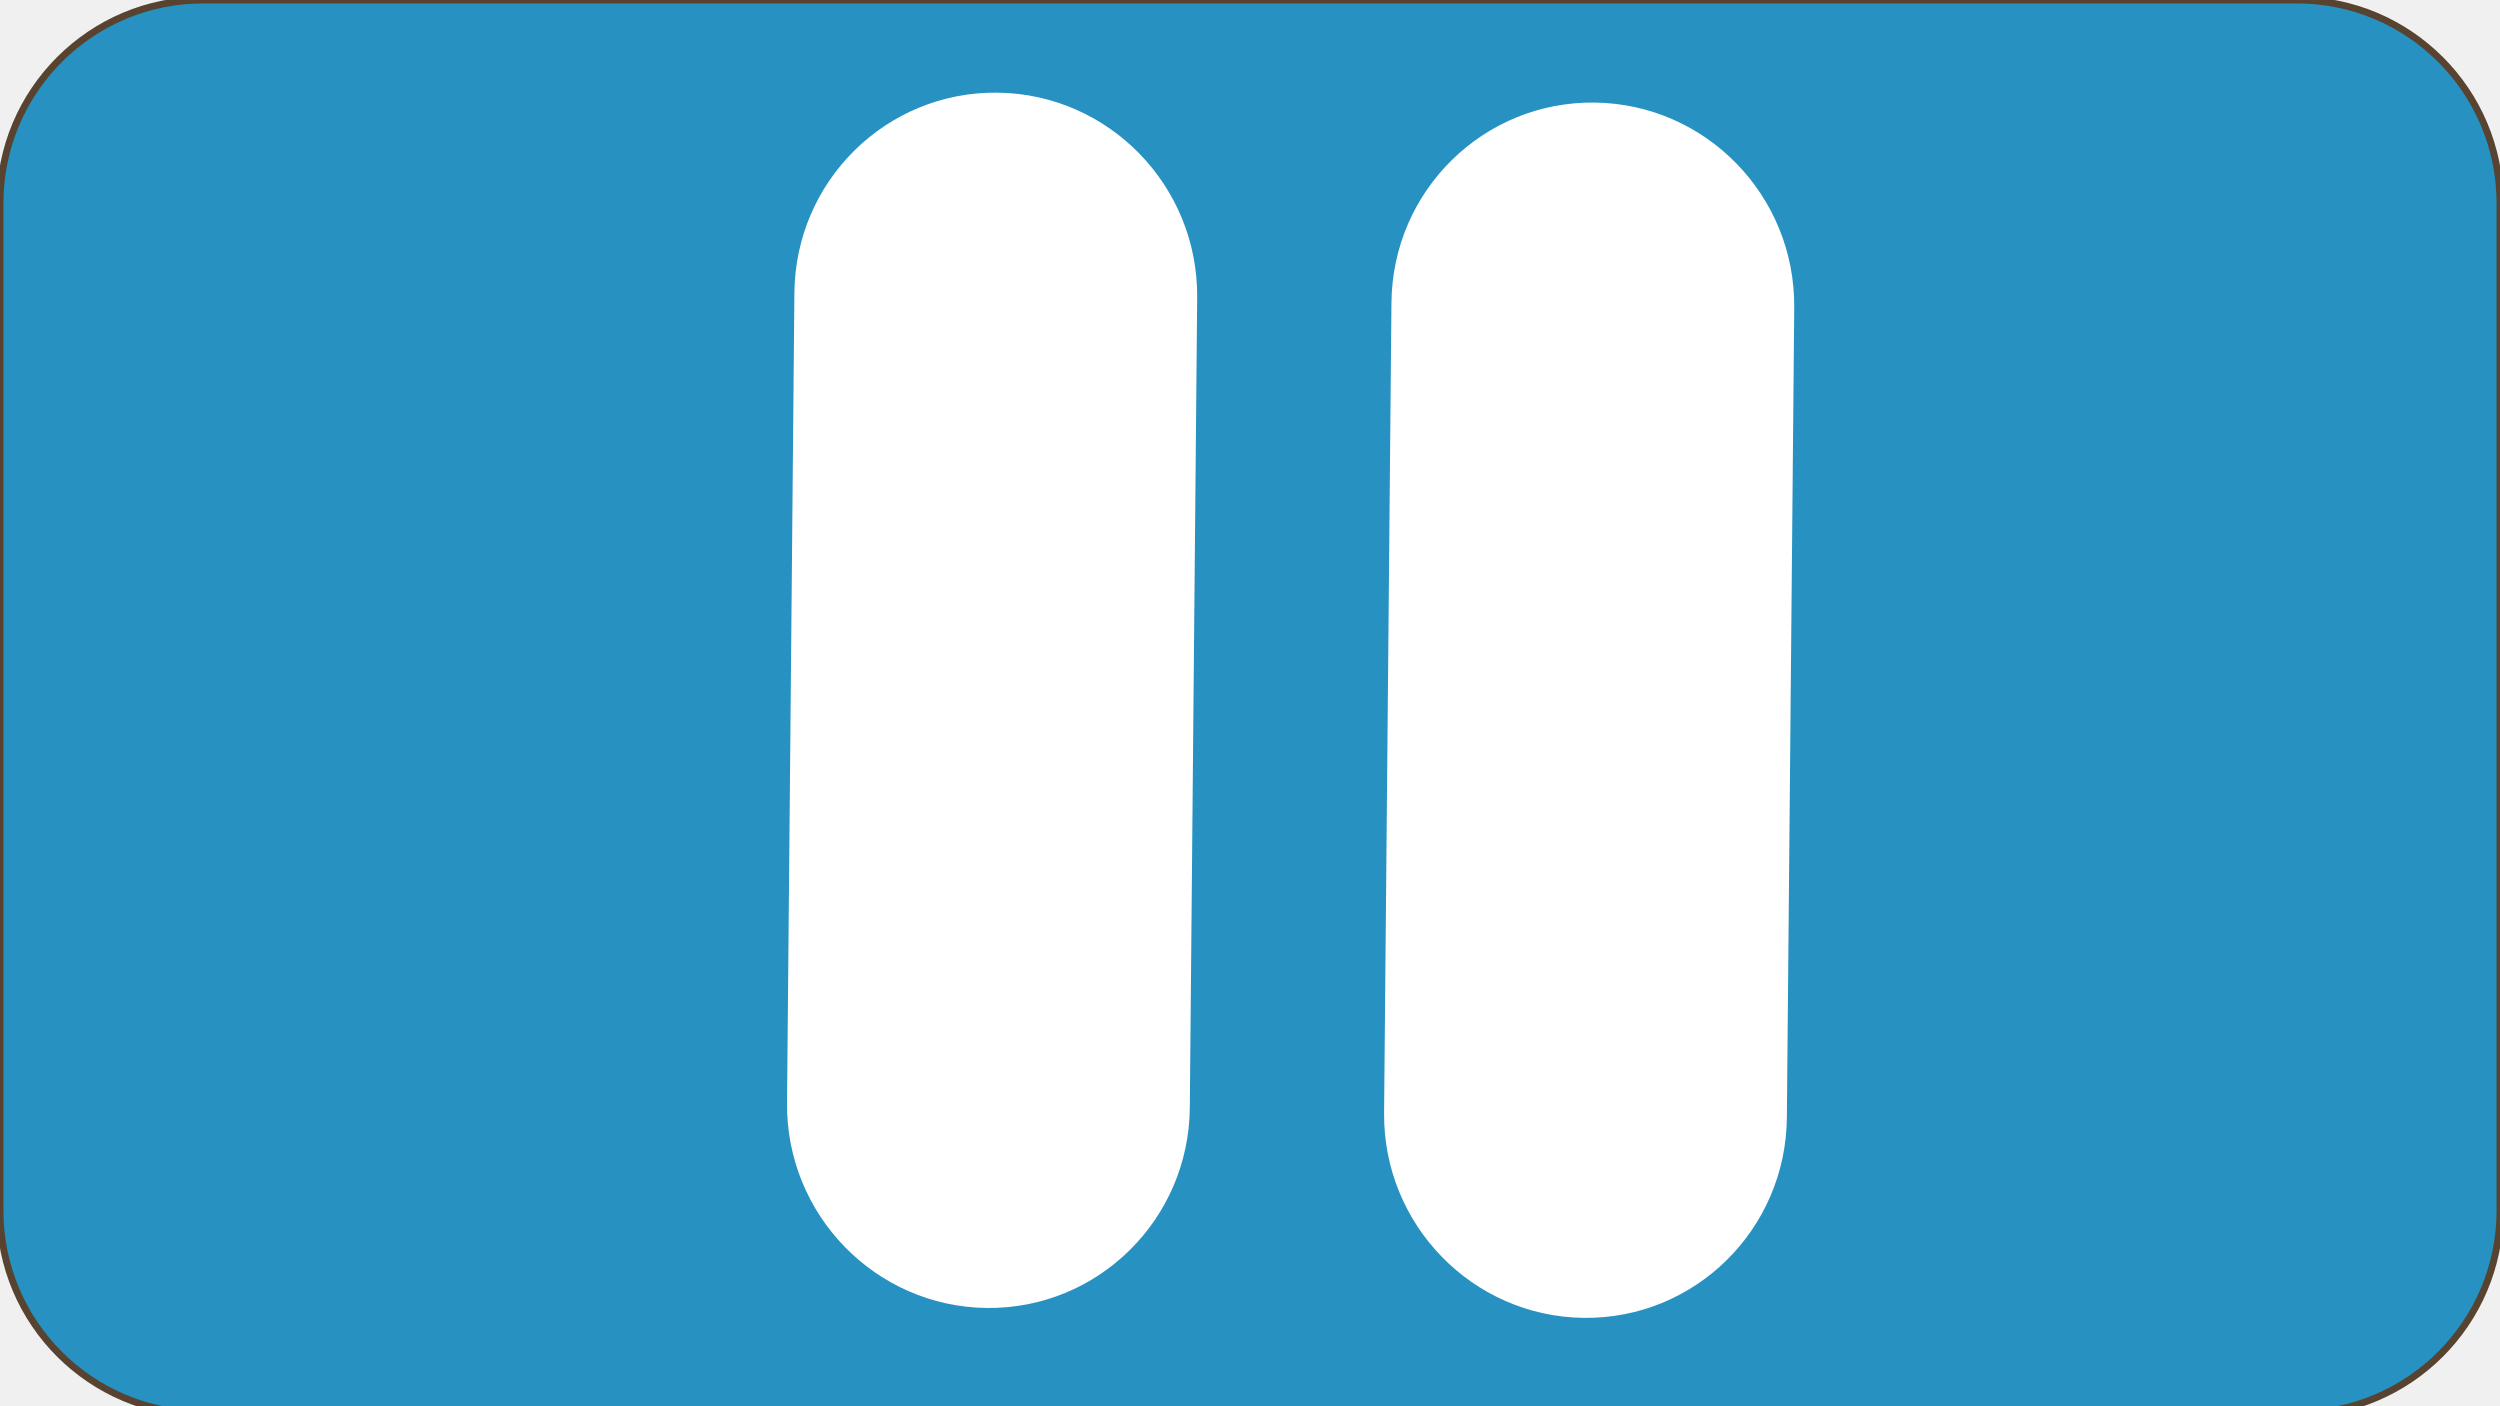
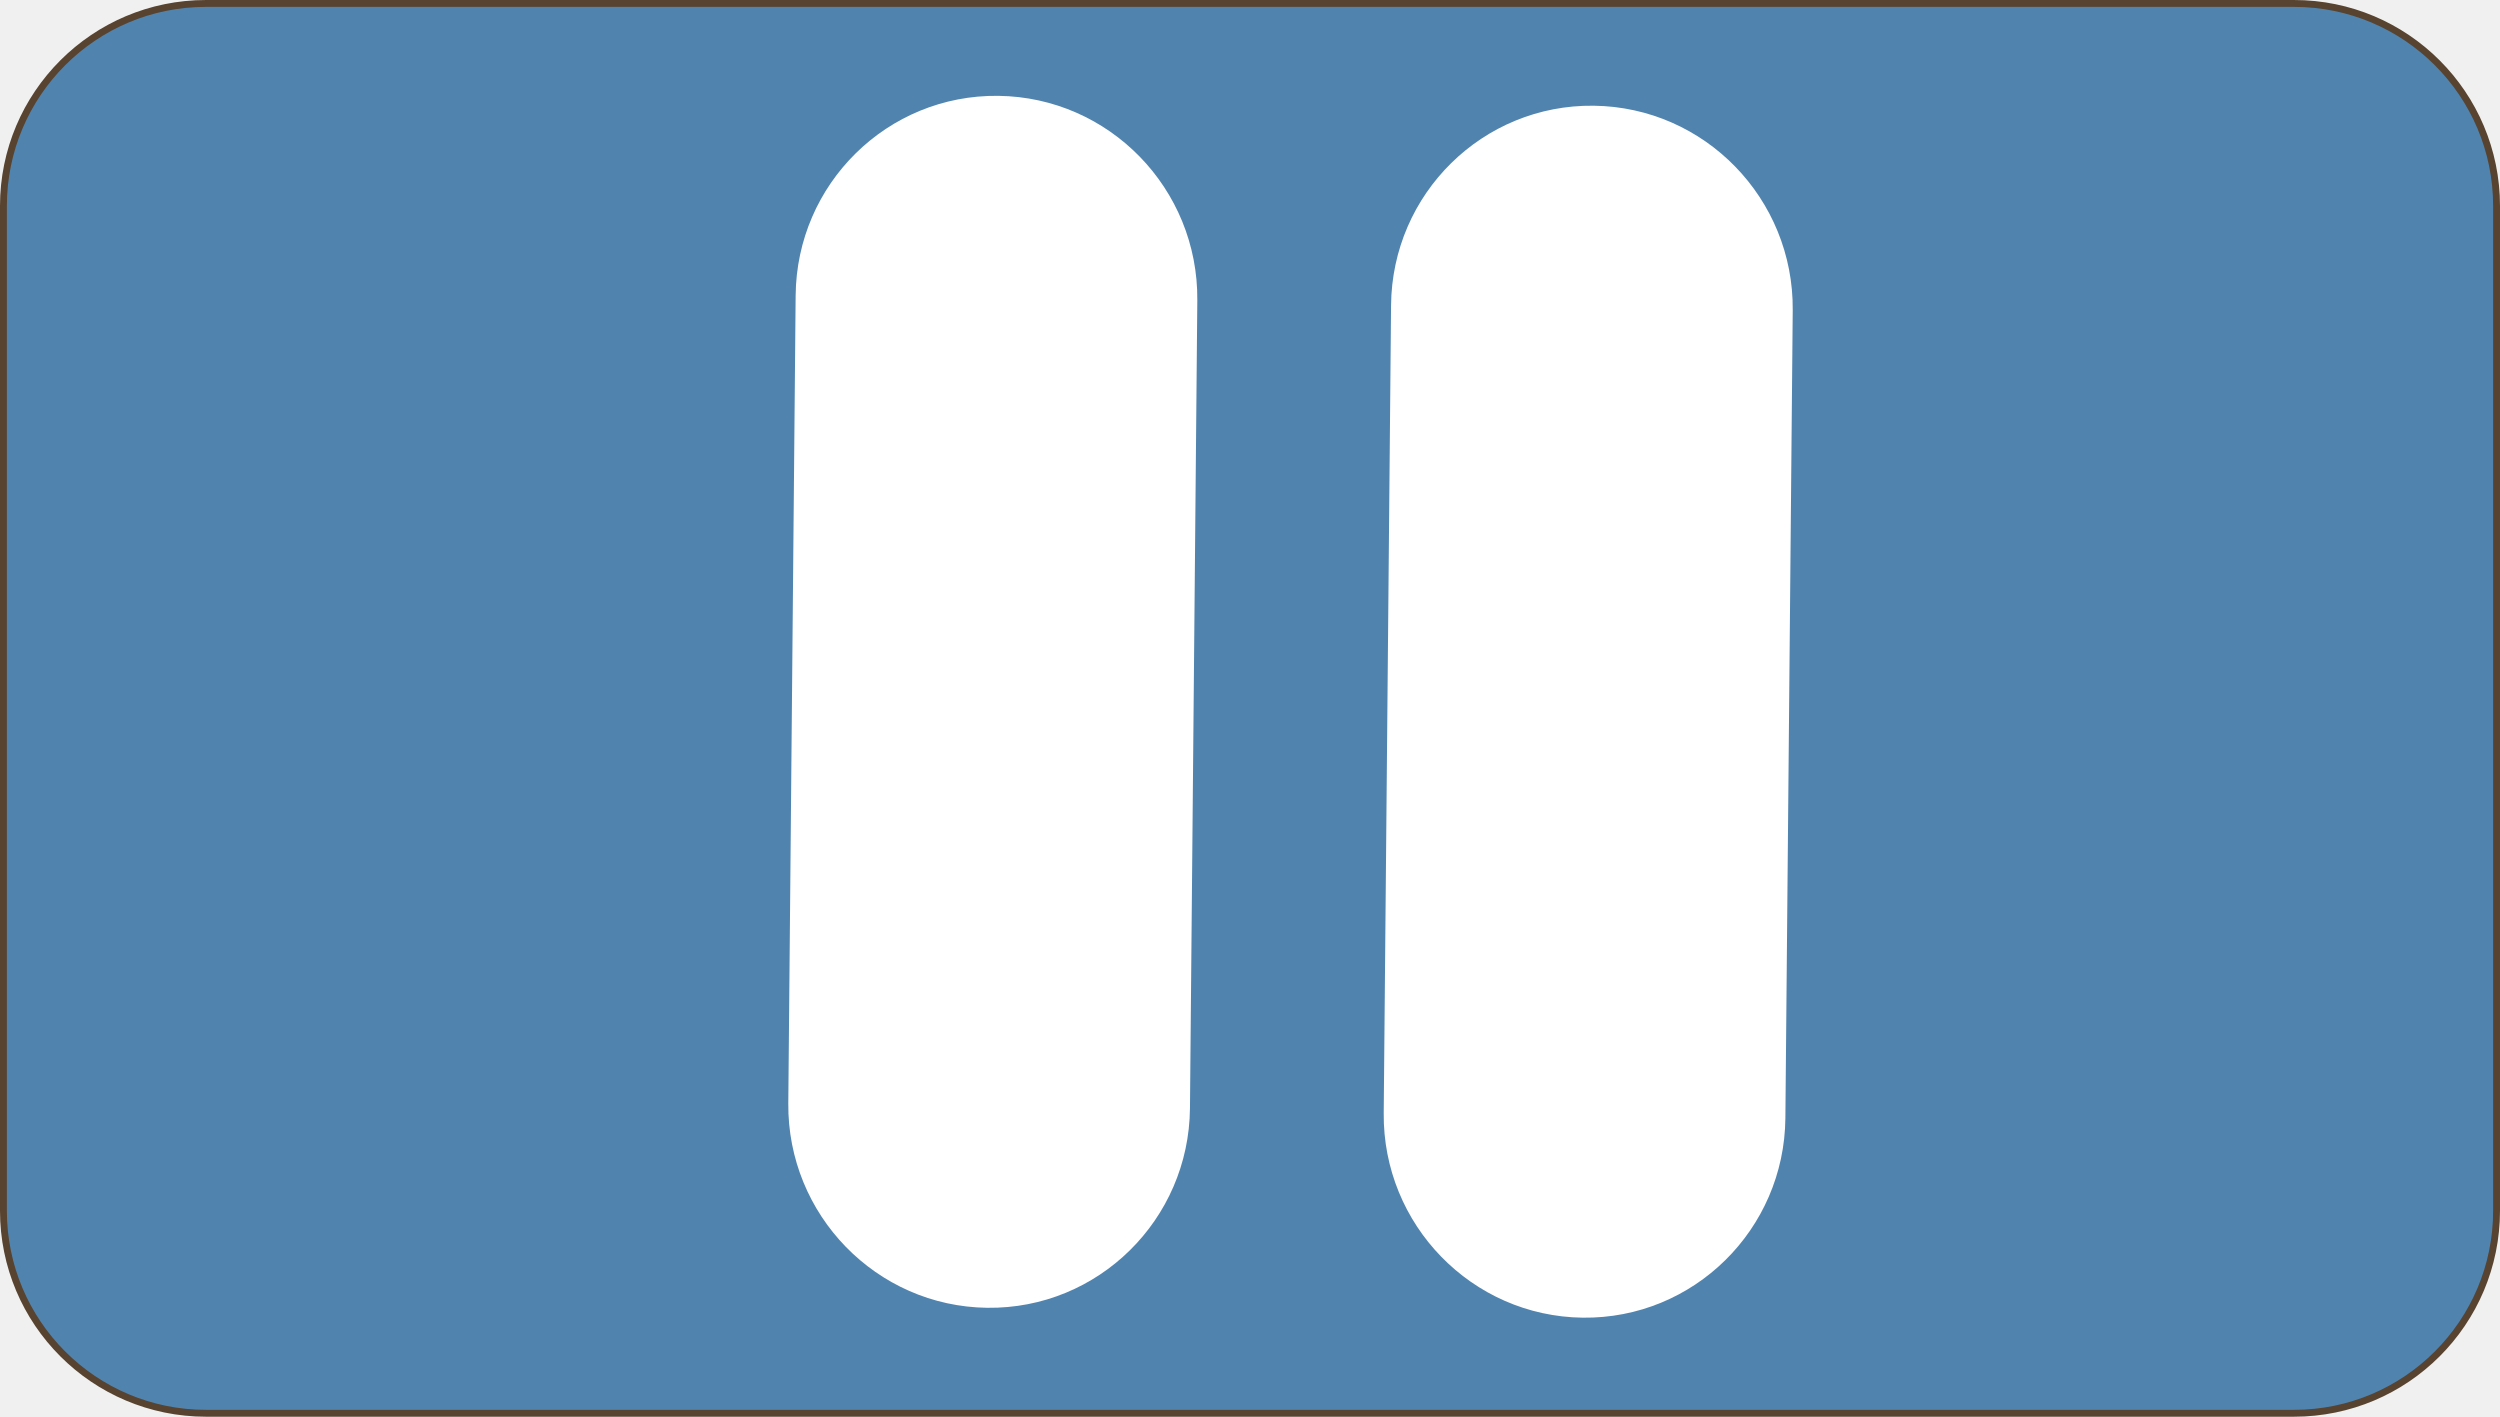
- <svg xmlns="http://www.w3.org/2000/svg" width="63.469mm" height="35.681mm" viewBox="0 0 63.469 35.681" version="1.1" id="svg978">
+ <svg xmlns="http://www.w3.org/2000/svg" width="63.644mm" height="36.066mm" viewBox="0 0 63.644 36.066" version="1.1" id="svg978">
  <defs id="defs972">
    <clipPath clipPathUnits="userSpaceOnUse" id="clipPath982-1">
      <rect style="fill:#ffffff;fill-opacity:1;stroke:#57432f;stroke-opacity:1" id="rect984-9" width="71.517" height="142.093" x="93.631" y="84.574" clip-path="none" />
    </clipPath>
    <clipPath clipPathUnits="userSpaceOnUse" id="clipPath982-1-7">
      <rect style="fill:#ffffff;fill-opacity:1;stroke:#57432f;stroke-opacity:1" id="rect984-9-5" width="71.517" height="142.093" x="93.631" y="84.574" clip-path="none" />
    </clipPath>
  </defs>
-   <g id="layer1" transform="translate(-4.551006,-131.1059)">
-     <rect style="fill:#2792c1;fill-opacity:1;stroke:#57432f;stroke-width:0.175;stroke-opacity:1" id="rect69-1" width="63.469" height="35.891" x="4.551" y="131.106" ry="5.158" />
+   <g id="layer1" transform="translate(-4.463574,-131.0184)">
+     <rect style="fill:#5084af;fill-opacity:1;stroke:#57432f;stroke-width:0.175;stroke-opacity:1" id="rect69-1" width="63.469" height="35.891" x="4.551" y="131.106" ry="5.158" />
    <g id="g939-7" transform="matrix(0.3256291,0.00400375,-0.00297774,0.3275491,4.454048,97.19897)" clip-path="url(#clipPath982-1)" style="fill:#ffffff">
      <g id="g881-9" style="fill:#ffffff">
        <g id="_x33_58._Pause-2" style="fill:#ffffff">
          <g id="g878-6" style="fill:#ffffff">
            <path id="path876-0" d="m 125.632,109.931 c -8.666,0 -15.701,7.027 -15.701,15.701 v 62.793 c 0,8.668 7.035,15.701 15.701,15.701 8.666,0 15.701,-7.033 15.701,-15.701 v -62.793 c 0,-8.682 -7.035,-15.701 -15.701,-15.701 z M 293.002,78.529 C 249.646,3.434 153.618,-22.298 78.529,21.066 3.434,64.417 -22.298,160.44 21.066,235.532 c 43.35,75.095 139.375,100.83 214.465,57.47 75.096,-43.364 100.832,-139.384 57.471,-214.473 z M 219.834,265.8 C 159.767,300.492 82.94,279.906 48.258,219.827 13.568,159.76 34.161,82.933 94.23,48.259 154.301,13.569 231.124,34.153 265.808,94.23 300.493,154.305 279.906,231.115 219.834,265.8 Z M 188.432,109.931 c -8.664,0 -15.701,7.027 -15.701,15.701 v 62.793 c 0,8.668 7.037,15.709 15.701,15.709 8.668,0 15.701,-7.033 15.701,-15.709 v -62.793 c 0,-8.682 -7.033,-15.701 -15.701,-15.701 z" style="fill:#ffffff" />
          </g>
        </g>
      </g>
      <g id="g883-4" style="fill:#ffffff" />
      <g id="g885-1" style="fill:#ffffff" />
      <g id="g887-1" style="fill:#ffffff" />
      <g id="g889-5" style="fill:#ffffff" />
      <g id="g891-6" style="fill:#ffffff" />
      <g id="g893-5" style="fill:#ffffff" />
      <g id="g895-5" style="fill:#ffffff" />
      <g id="g897-4" style="fill:#ffffff" />
      <g id="g899-8" style="fill:#ffffff" />
      <g id="g901-1" style="fill:#ffffff" />
      <g id="g903-6" style="fill:#ffffff" />
      <g id="g905-7" style="fill:#ffffff" />
      <g id="g907-0" style="fill:#ffffff" />
      <g id="g909-4" style="fill:#ffffff" />
      <g id="g911-3" style="fill:#ffffff" />
    </g>
    <g id="g939-7-4" transform="matrix(0.3256291,0.00400375,-0.00297774,0.3275491,-10.70379,96.94753)" clip-path="url(#clipPath982-1-7)" style="fill:#ffffff">
      <g id="g881-9-5" style="fill:#ffffff">
        <g id="_x33_58._Pause-2-1" style="fill:#ffffff">
          <g id="g878-6-2" style="fill:#ffffff">
            <path id="path876-0-8" d="m 125.632,109.931 c -8.666,0 -15.701,7.027 -15.701,15.701 v 62.793 c 0,8.668 7.035,15.701 15.701,15.701 8.666,0 15.701,-7.033 15.701,-15.701 v -62.793 c 0,-8.682 -7.035,-15.701 -15.701,-15.701 z M 293.002,78.529 C 249.646,3.434 153.618,-22.298 78.529,21.066 3.434,64.417 -22.298,160.44 21.066,235.532 c 43.35,75.095 139.375,100.83 214.465,57.47 75.096,-43.364 100.832,-139.384 57.471,-214.473 z M 219.834,265.8 C 159.767,300.492 82.94,279.906 48.258,219.827 13.568,159.76 34.161,82.933 94.23,48.259 154.301,13.569 231.124,34.153 265.808,94.23 300.493,154.305 279.906,231.115 219.834,265.8 Z M 188.432,109.931 c -8.664,0 -15.701,7.027 -15.701,15.701 v 62.793 c 0,8.668 7.037,15.709 15.701,15.709 8.668,0 15.701,-7.033 15.701,-15.709 v -62.793 c 0,-8.682 -7.033,-15.701 -15.701,-15.701 z" style="fill:#ffffff" />
          </g>
        </g>
      </g>
      <g id="g883-4-2" style="fill:#ffffff" />
      <g id="g885-1-2" style="fill:#ffffff" />
      <g id="g887-1-6" style="fill:#ffffff" />
      <g id="g889-5-5" style="fill:#ffffff" />
      <g id="g891-6-5" style="fill:#ffffff" />
      <g id="g893-5-1" style="fill:#ffffff" />
      <g id="g895-5-1" style="fill:#ffffff" />
      <g id="g897-4-2" style="fill:#ffffff" />
      <g id="g899-8-7" style="fill:#ffffff" />
      <g id="g901-1-3" style="fill:#ffffff" />
      <g id="g903-6-5" style="fill:#ffffff" />
      <g id="g905-7-1" style="fill:#ffffff" />
      <g id="g907-0-3" style="fill:#ffffff" />
      <g id="g909-4-4" style="fill:#ffffff" />
      <g id="g911-3-8" style="fill:#ffffff" />
    </g>
  </g>
</svg>
